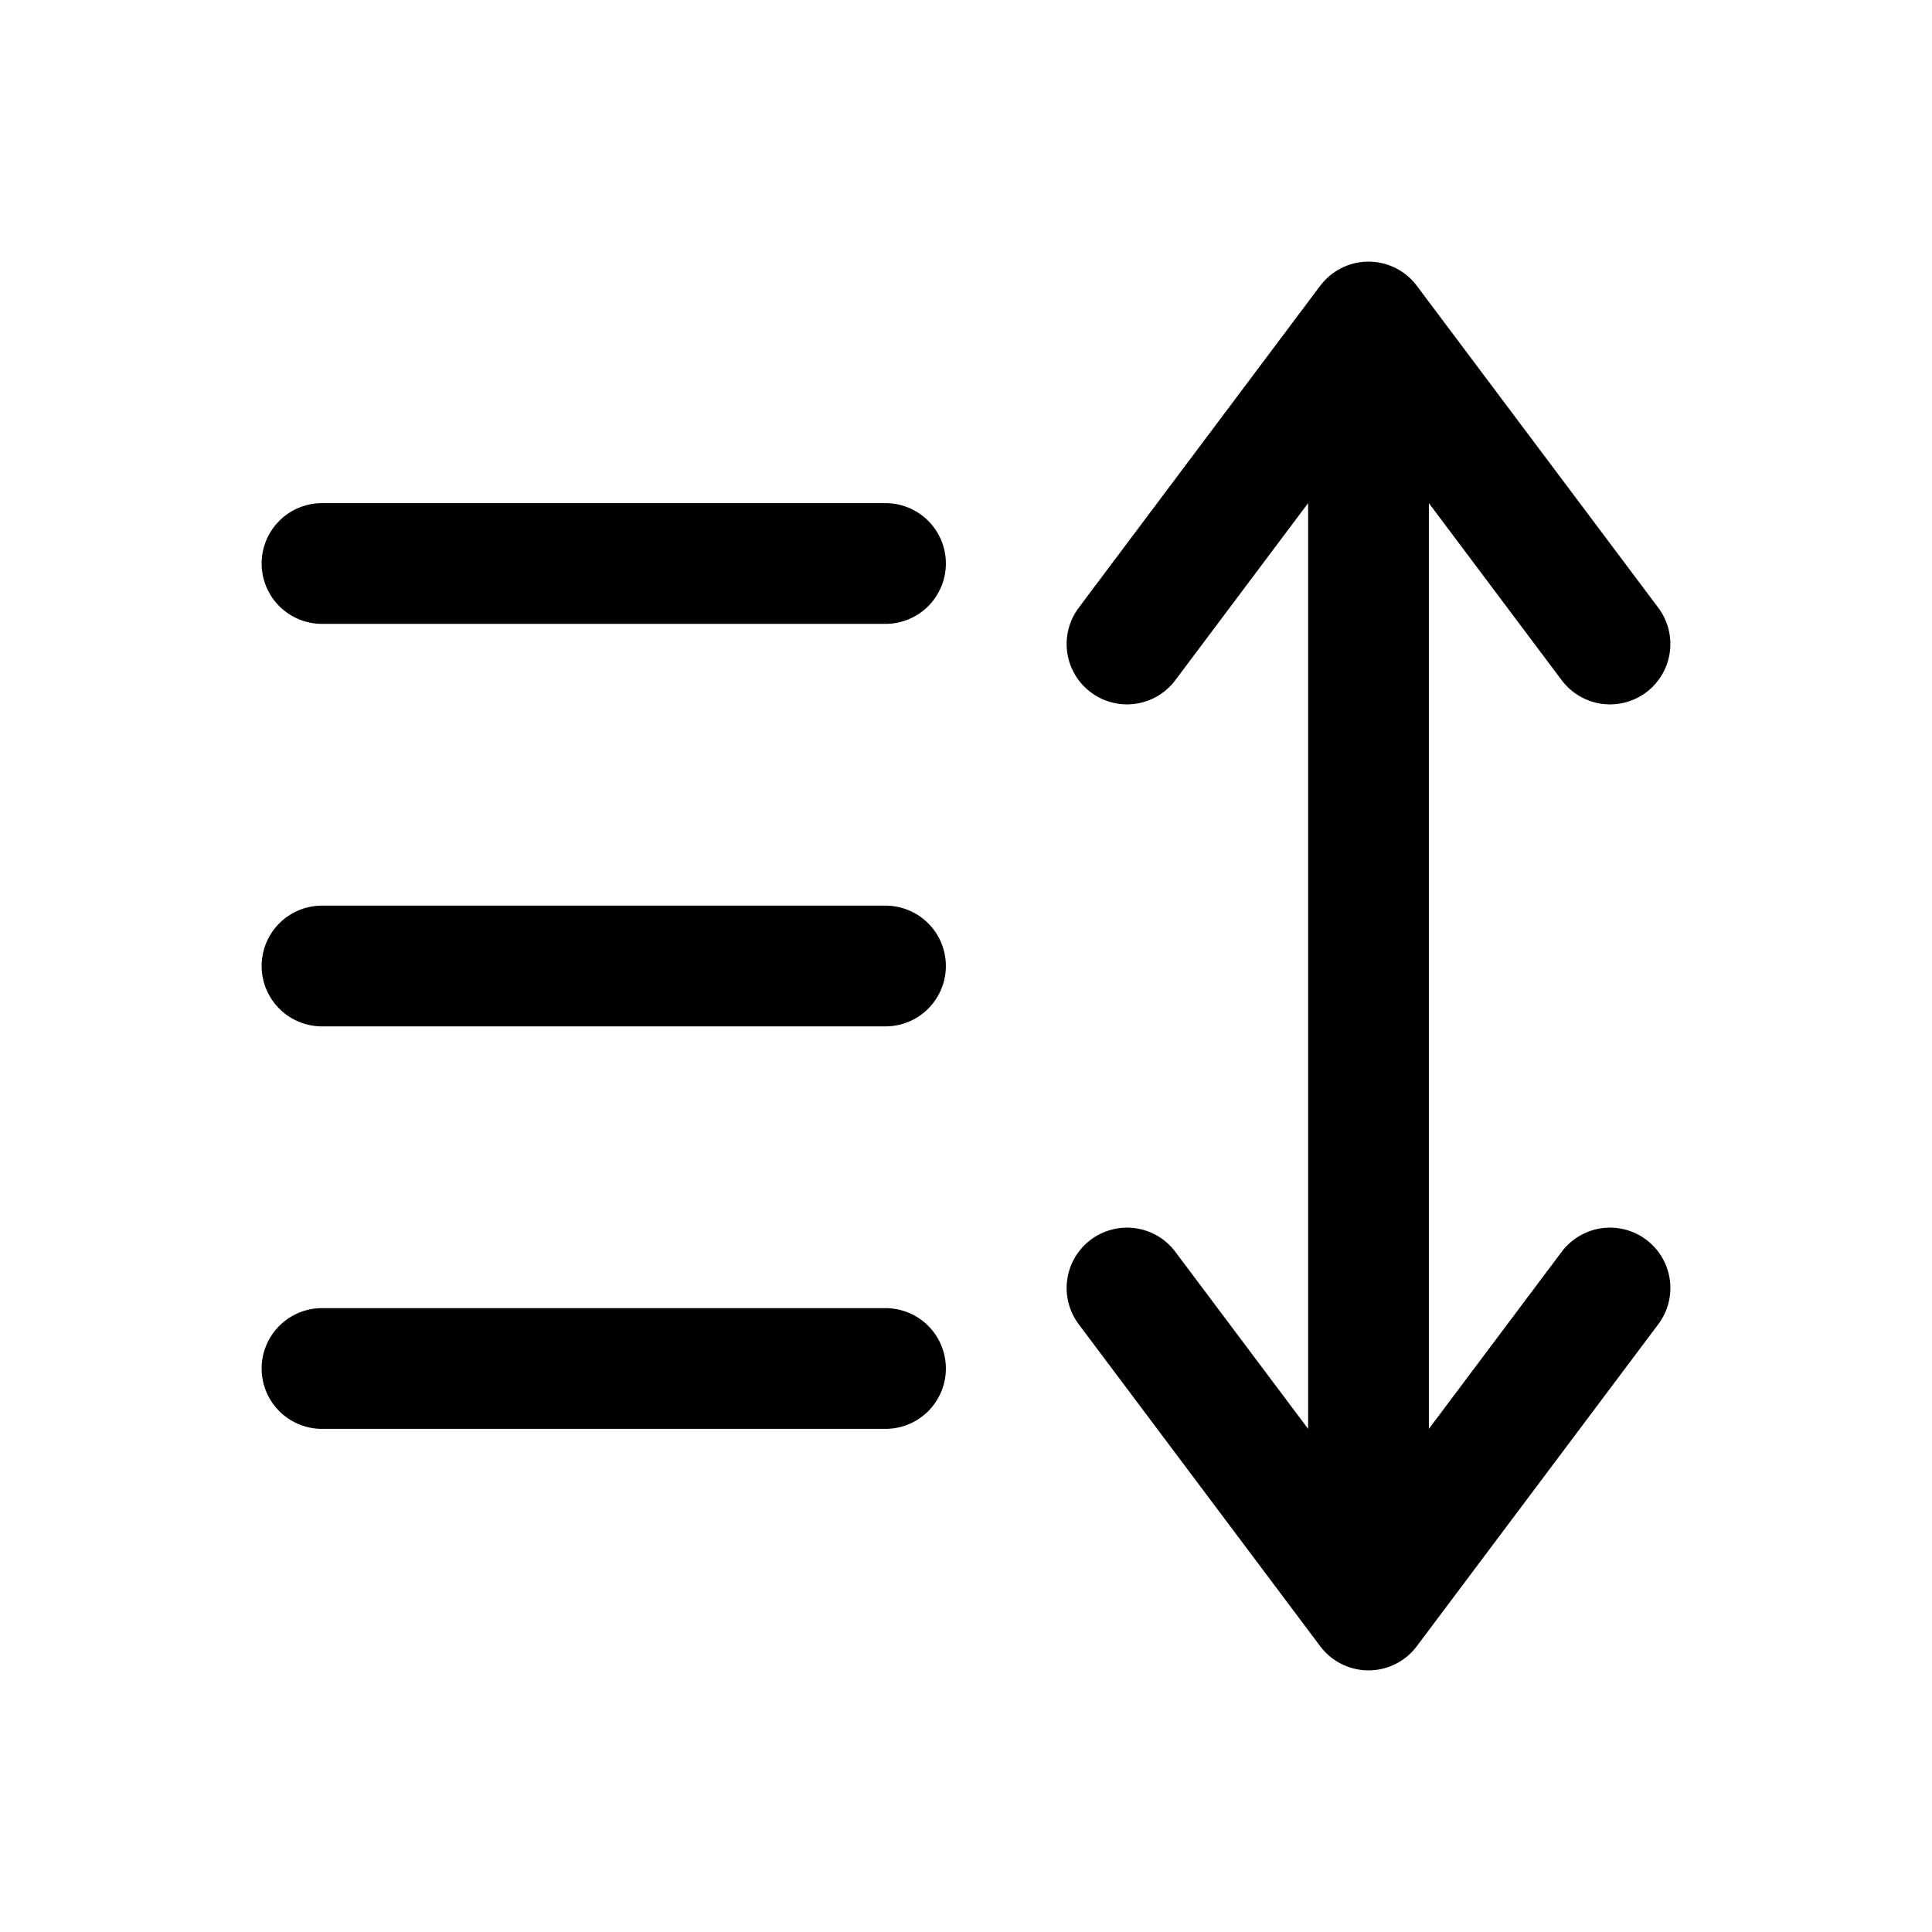
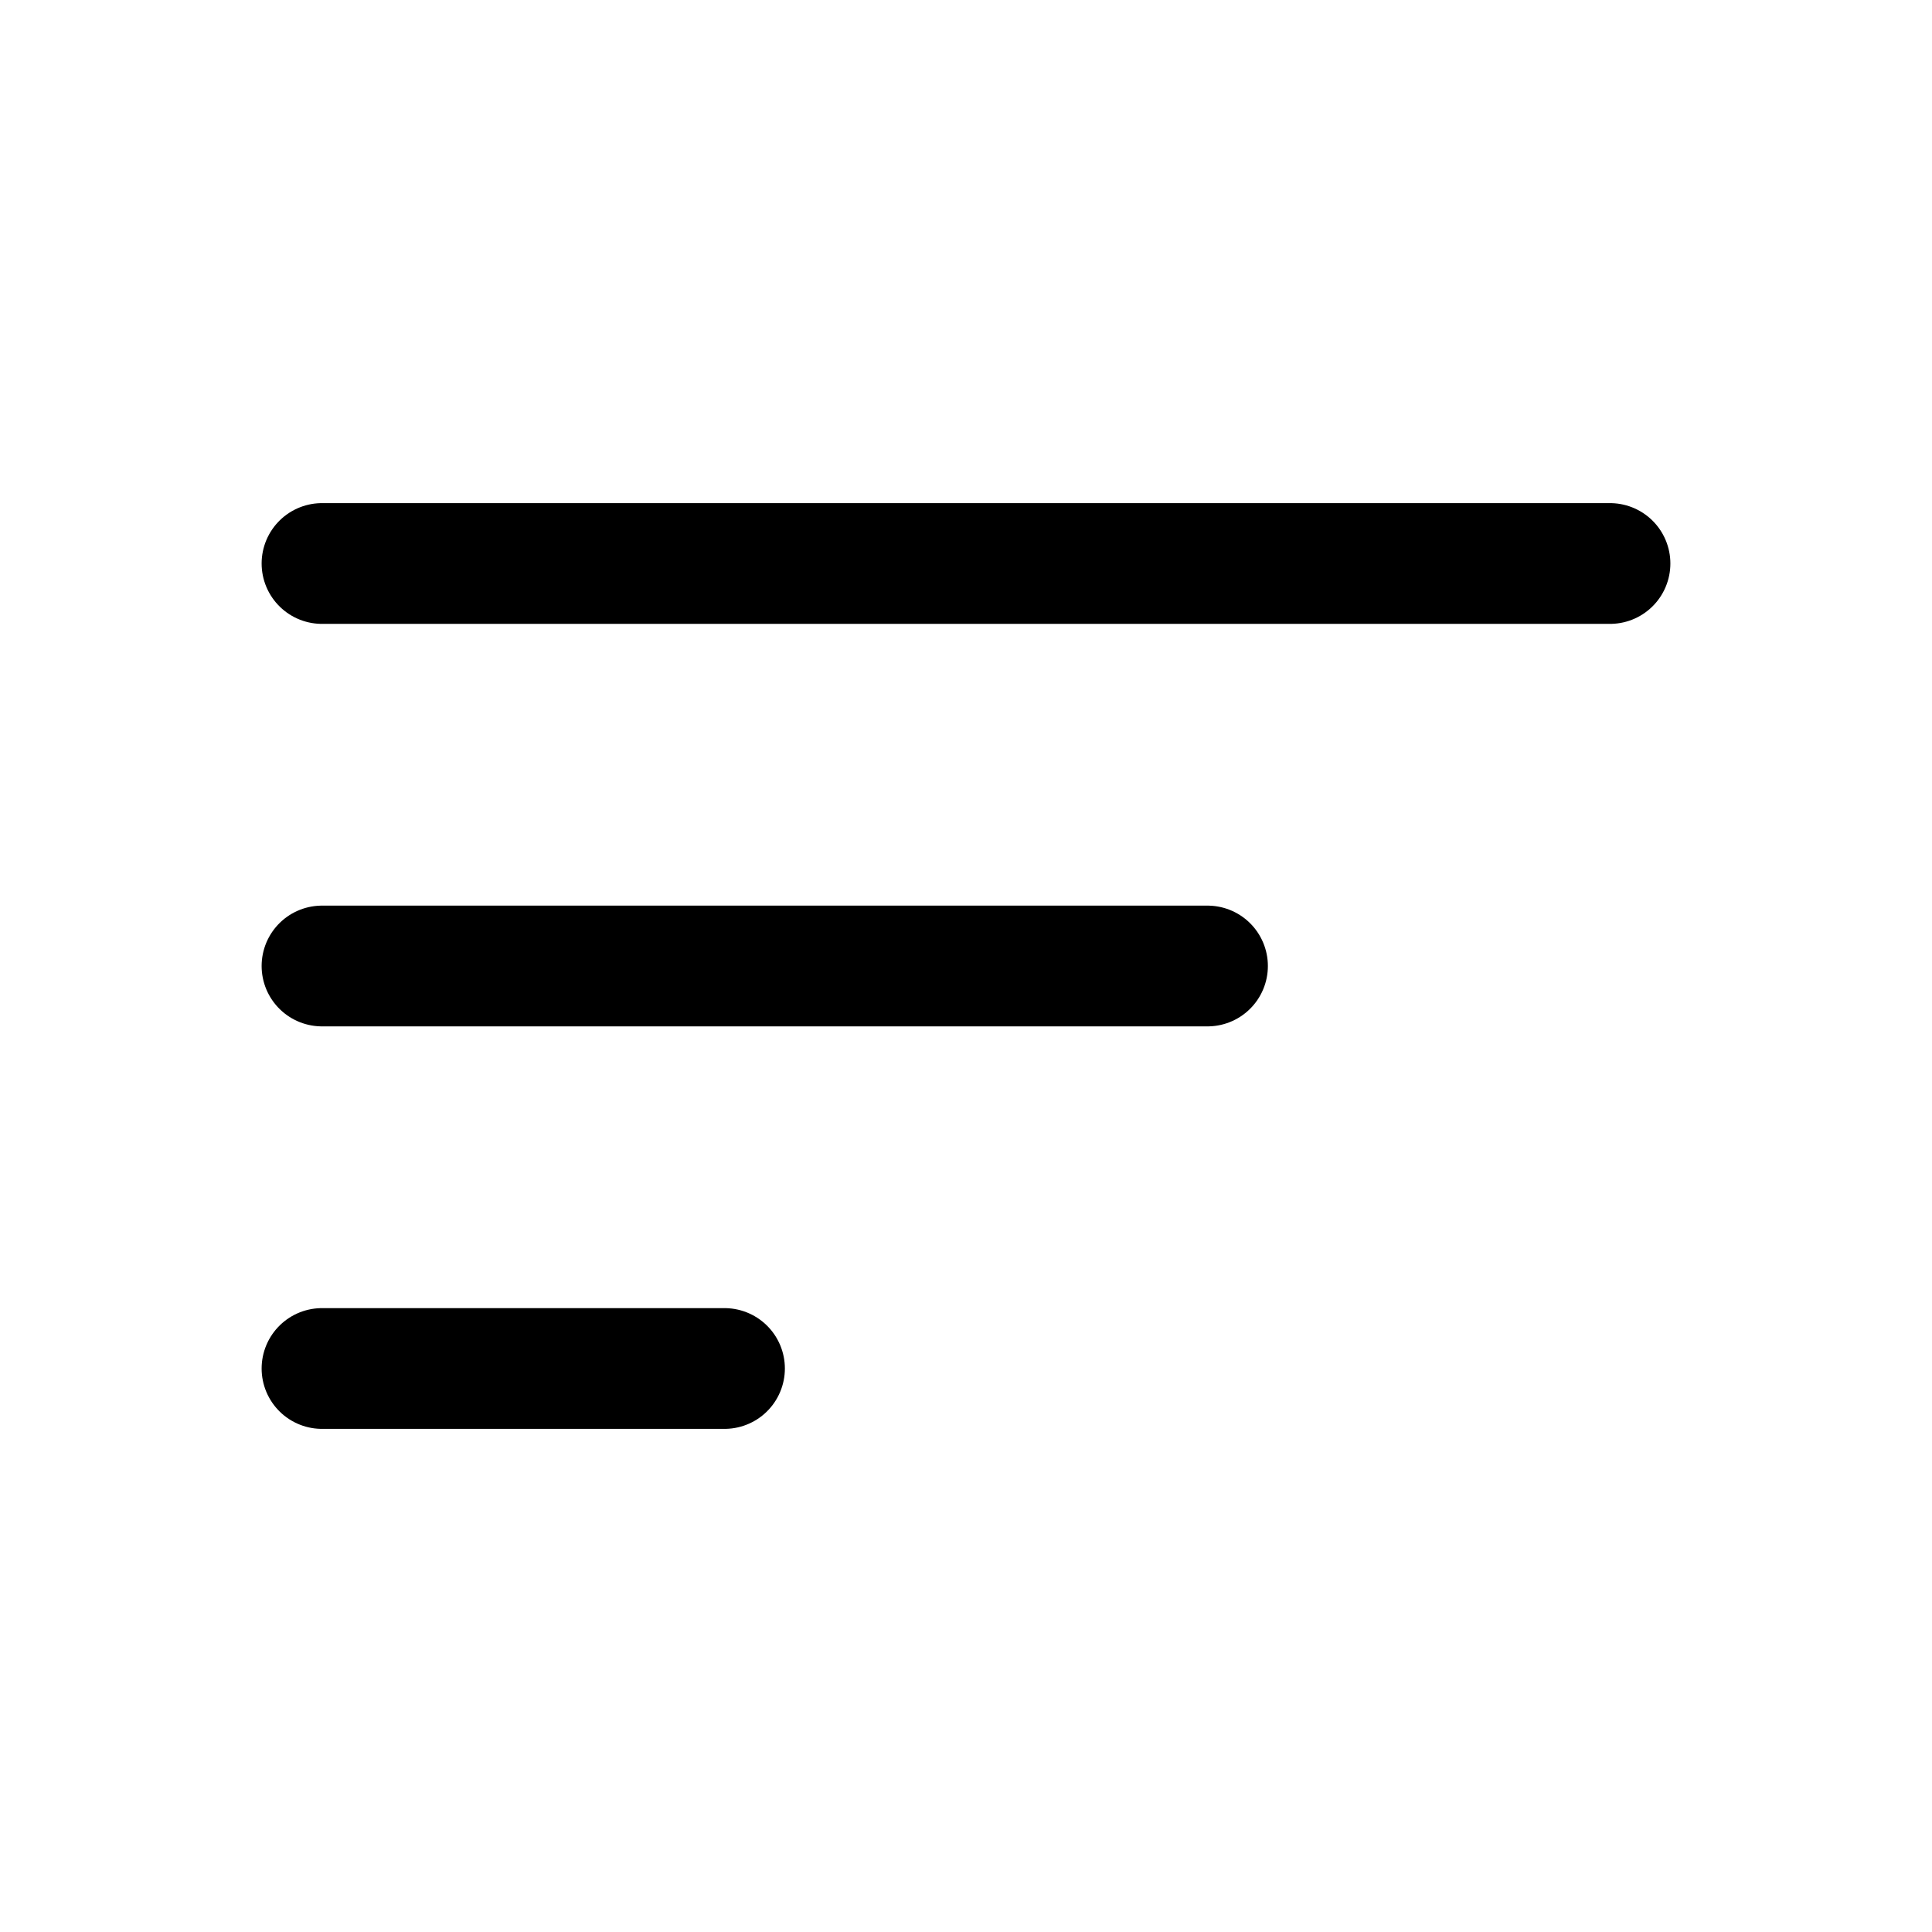
<svg xmlns="http://www.w3.org/2000/svg" width="24" height="24" viewBox="0 0 24 24" fill="none">
-   <path d="M4 17H11" stroke="black" stroke-width="1.5" stroke-linecap="round" />
-   <path d="M4 12L11 12" stroke="black" stroke-width="1.5" stroke-linecap="round" />
-   <path d="M4 7L11 7" stroke="black" stroke-width="1.5" stroke-linecap="round" />
-   <path d="M17 4L17 20M17 4L14 8M17 4L20 8M17 20L20 16M17 20L14 16" stroke="black" stroke-width="1.5" stroke-linecap="round" stroke-linejoin="round" />
+   <path d="M20 7L4 7" stroke="black" stroke-width="1.5" stroke-linecap="round" />
+   <path d="M15 12L4 12" stroke="black" stroke-width="1.5" stroke-linecap="round" />
+   <path d="M9 17H4" stroke="black" stroke-width="1.5" stroke-linecap="round" />
</svg>
